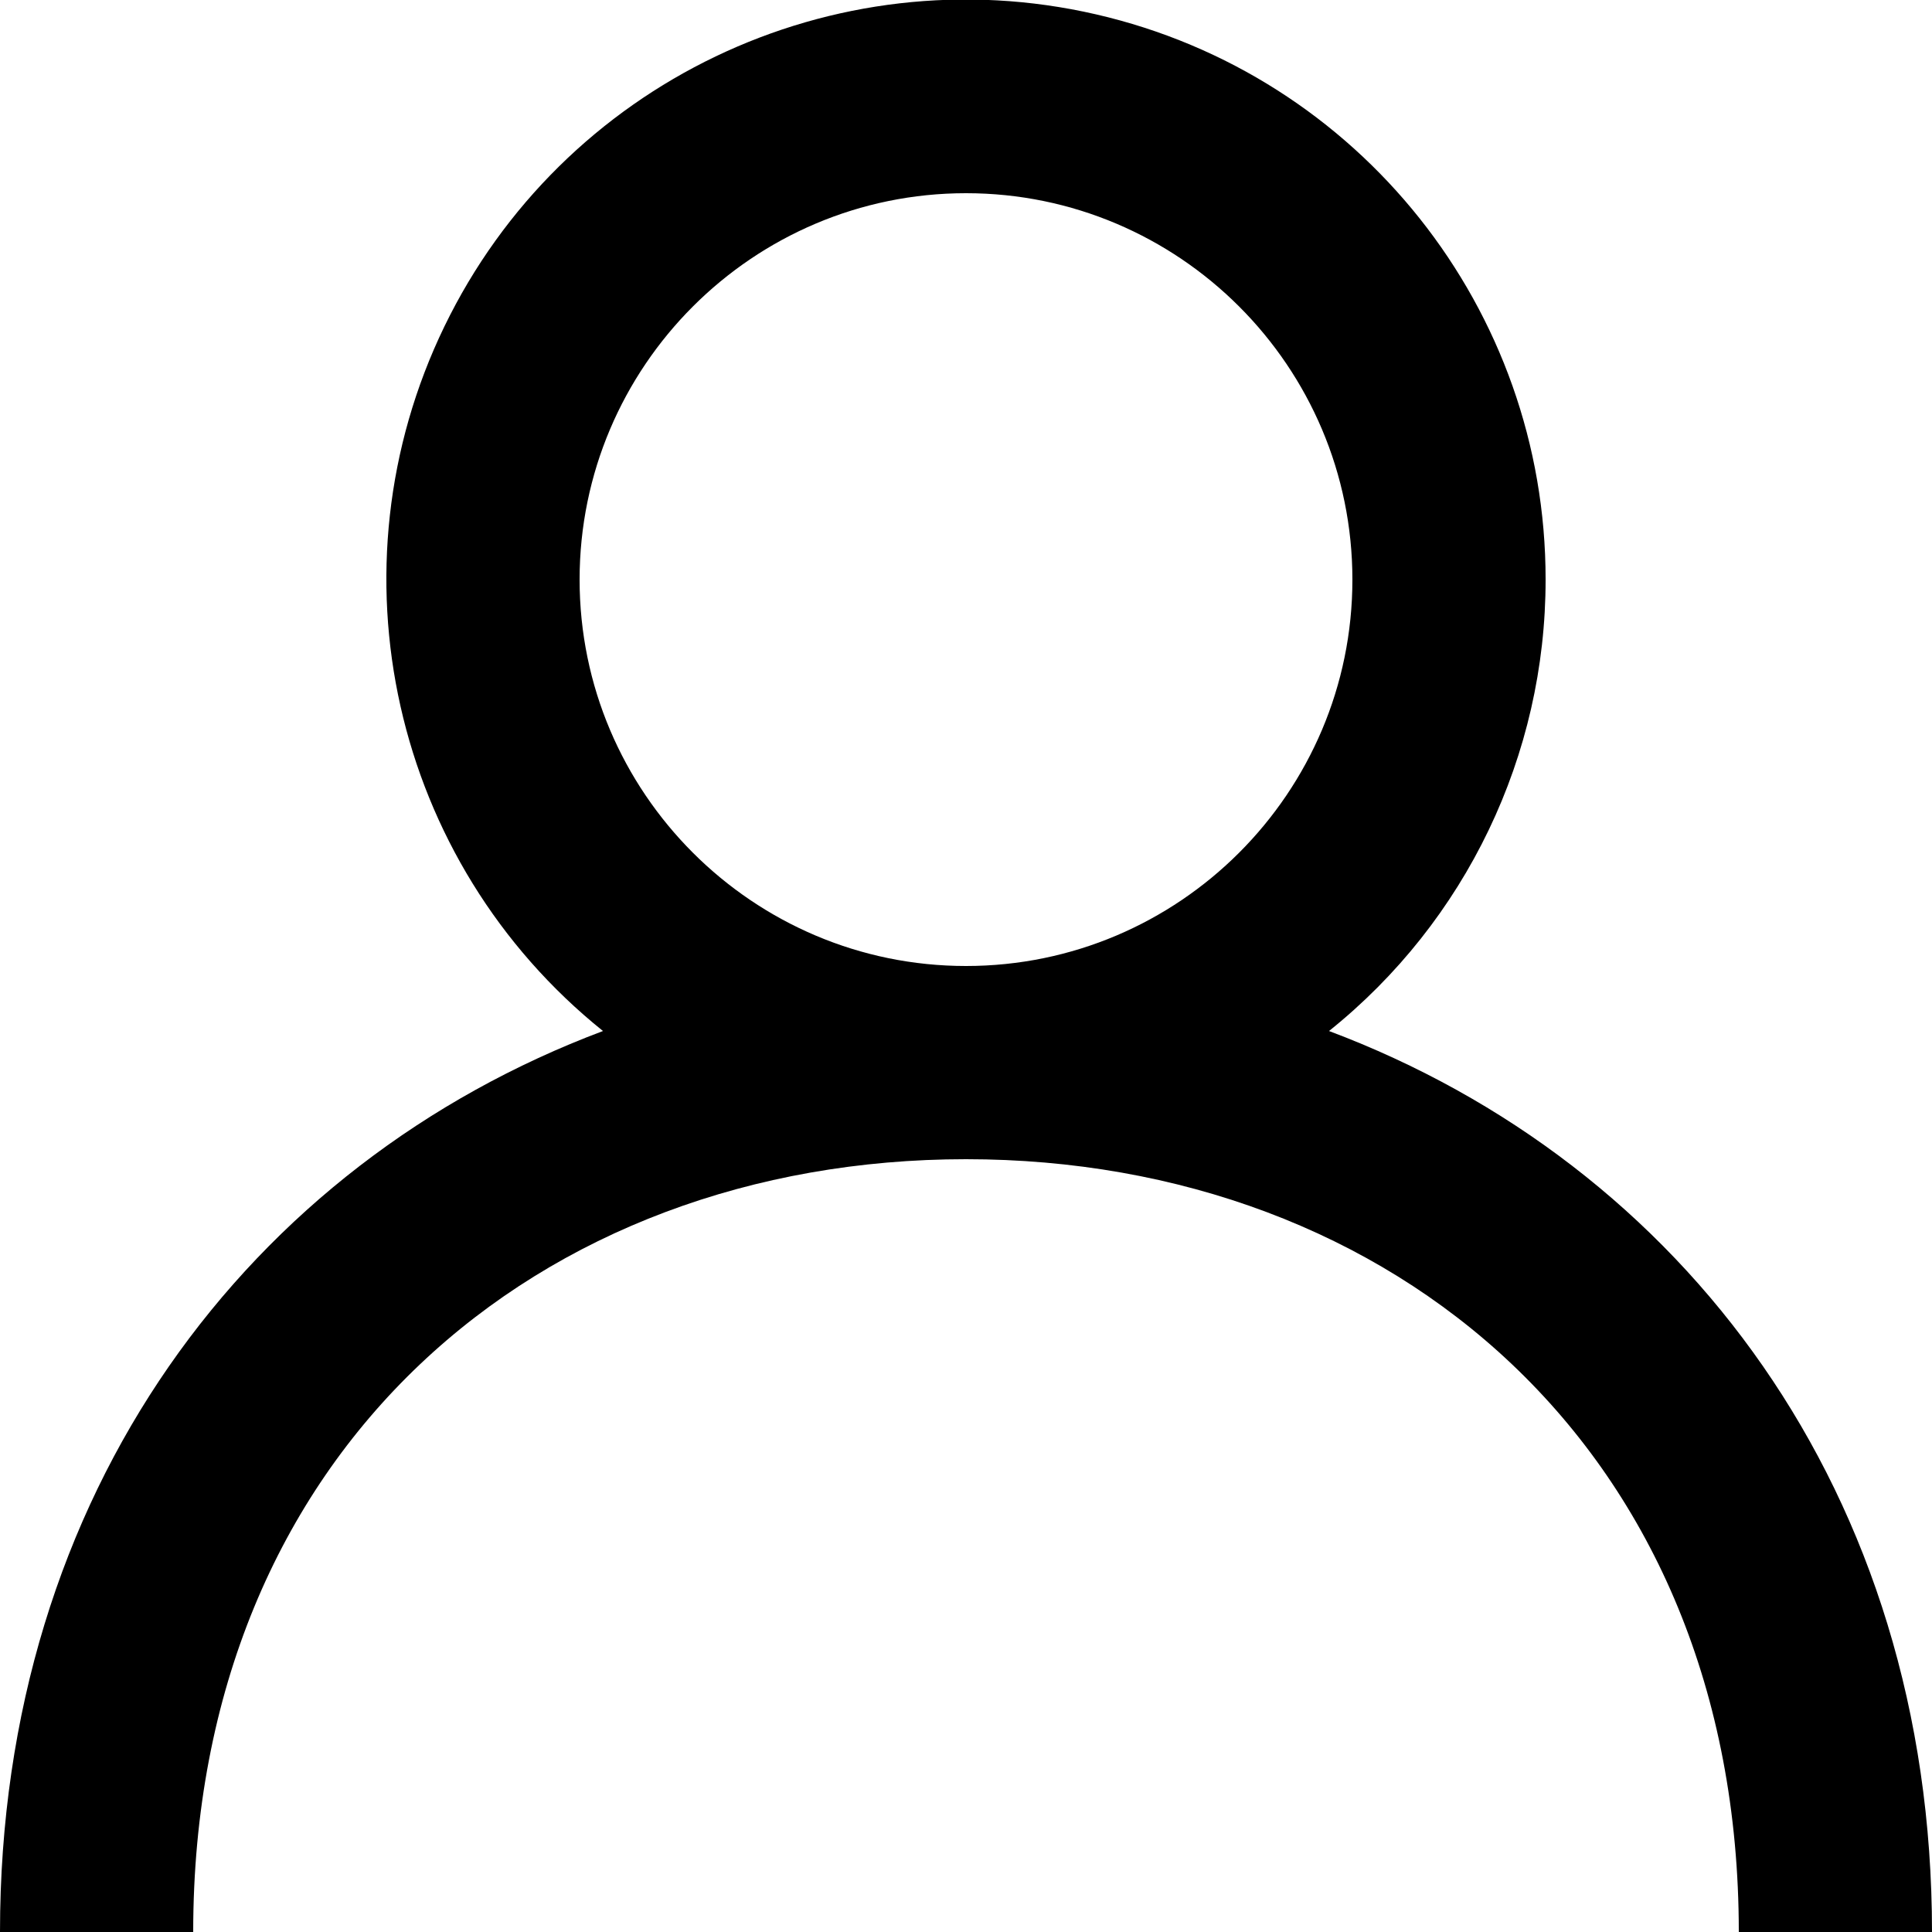
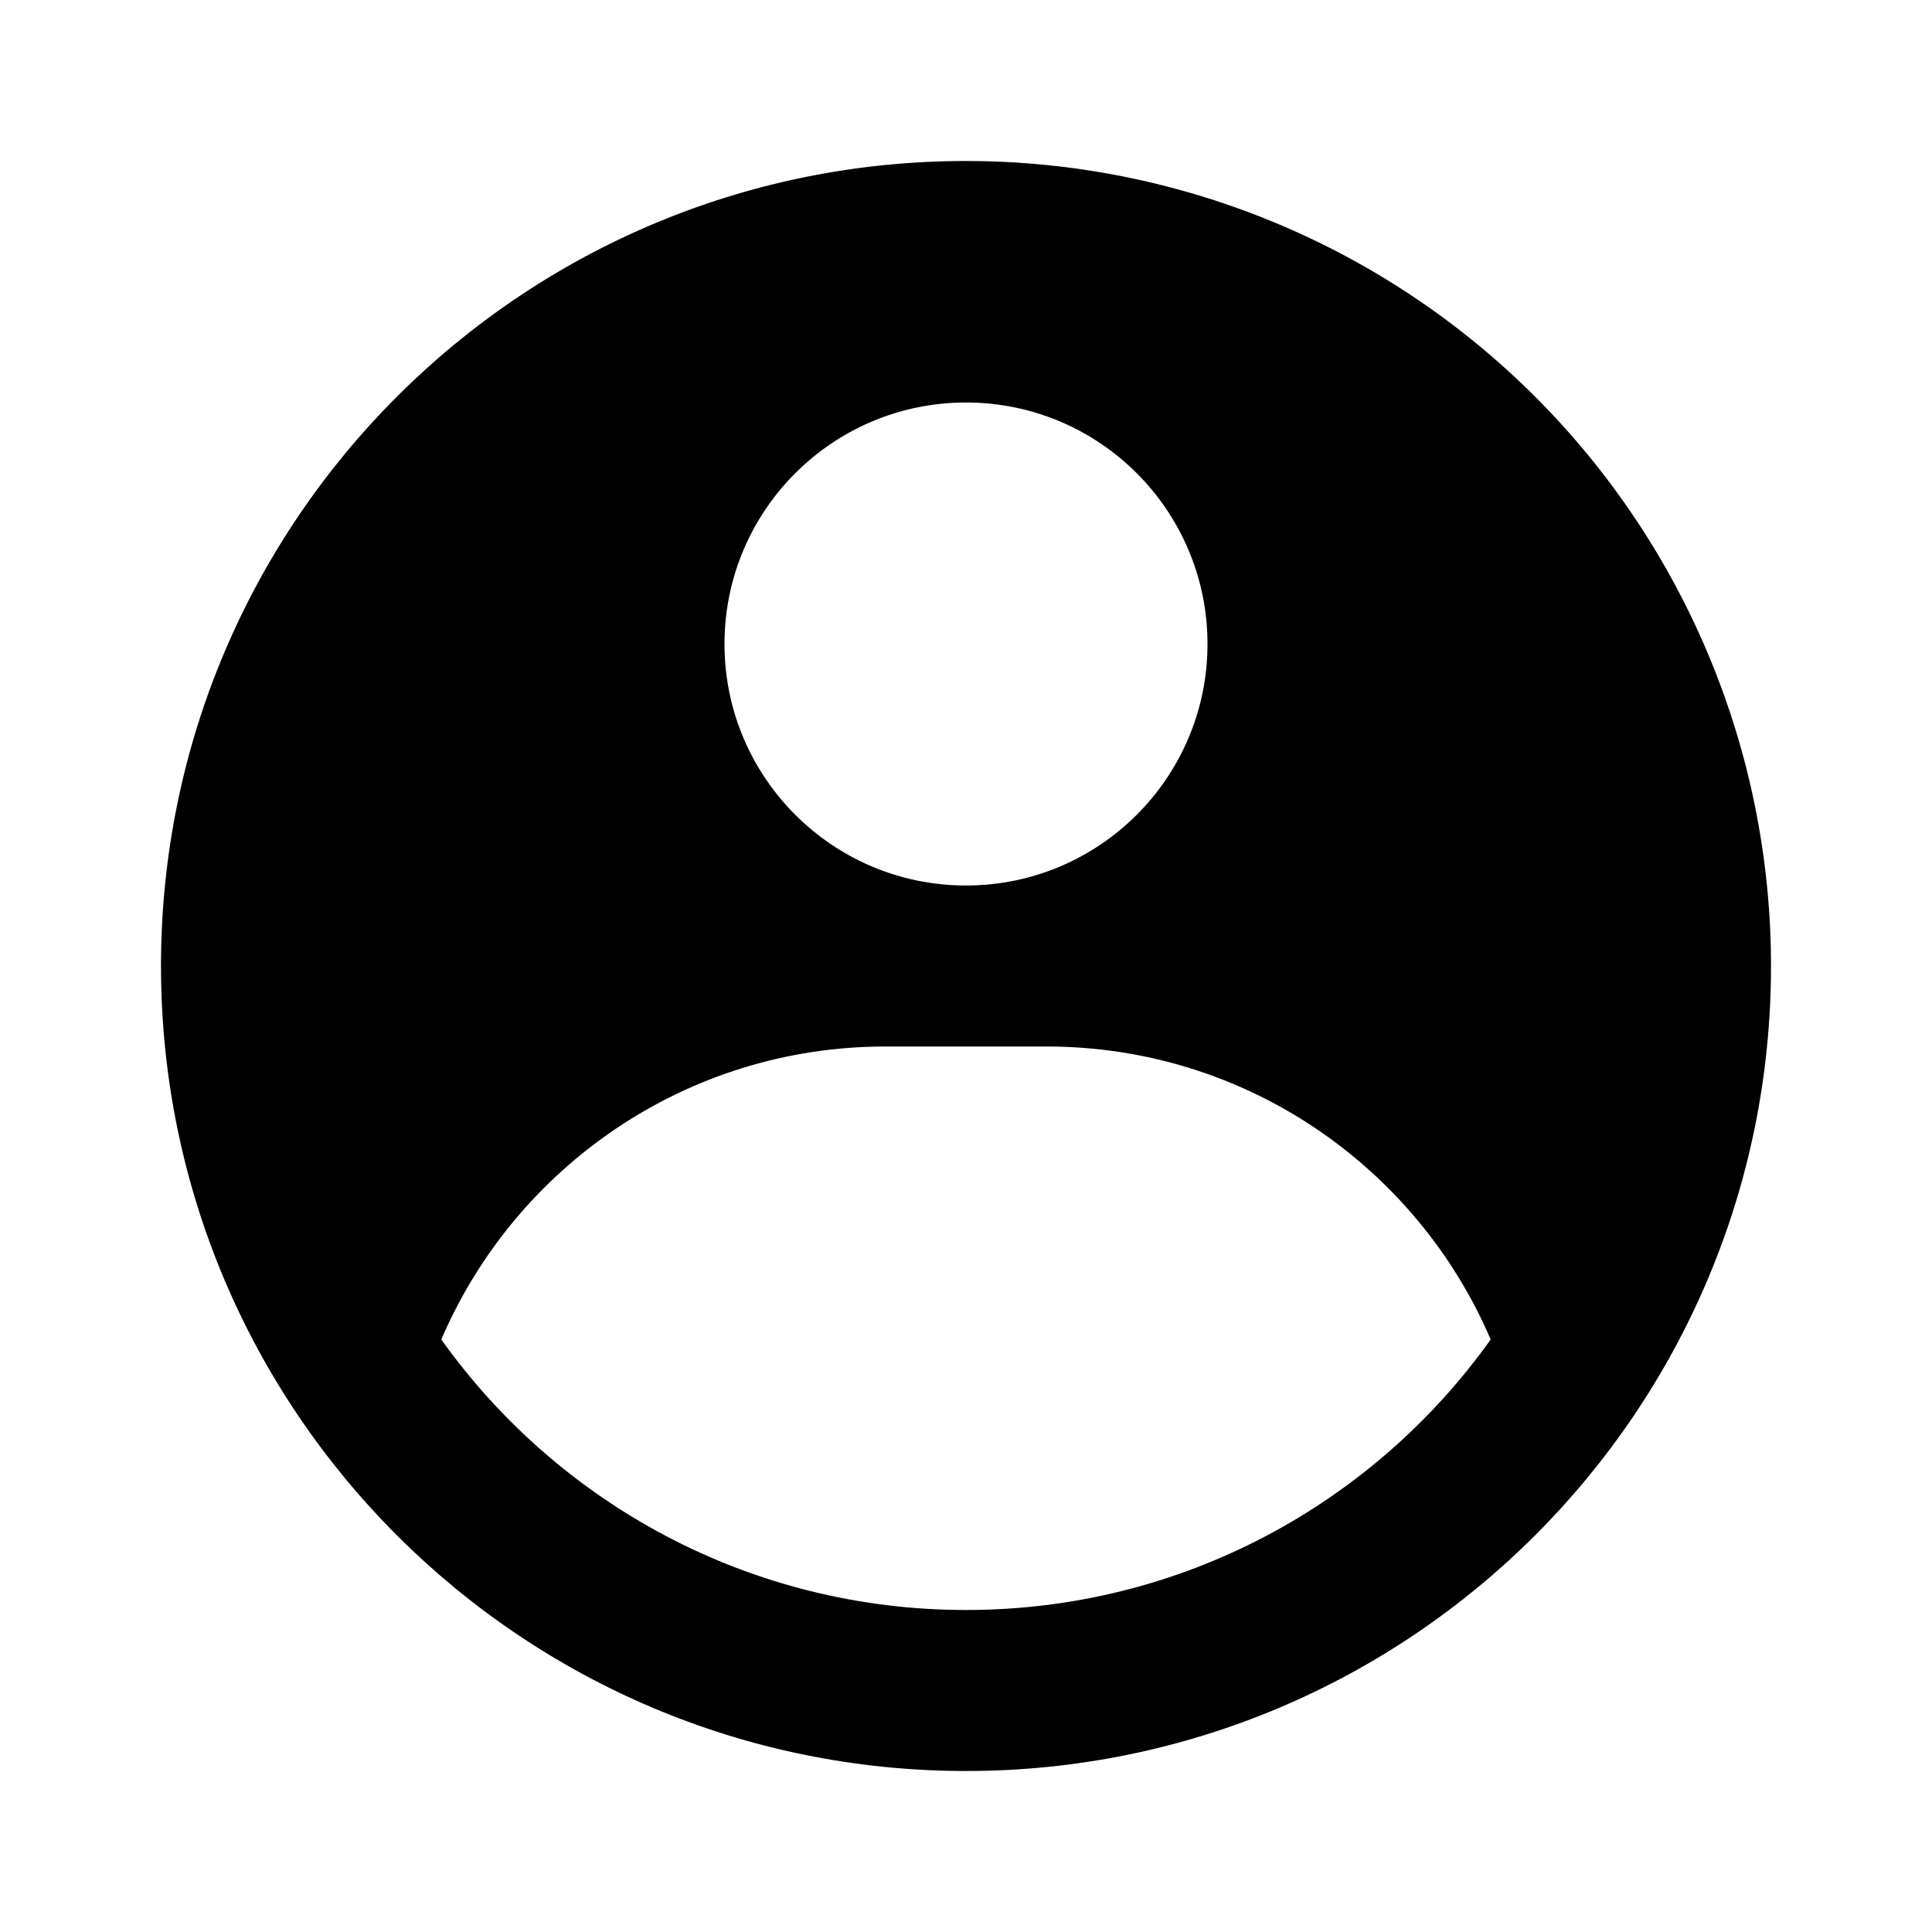
- <svg xmlns="http://www.w3.org/2000/svg" width="32" height="32" viewBox="0 0 20 20">
-   <path fill="#000" fill-rule="evenodd" d="M10 10c-2.206 0-4-1.794-4-4s1.794-4 4-4 4 1.794 4 4-1.794 4-4 4m3.758.673A5.983 5.983 0 0 0 16 6a6 6 0 1 0-9.758 4.673C2.583 12.048 0 15.445 0 20h2c0-5 3.589-8 8-8s8 3 8 8h2c0-4.555-2.583-7.952-6.242-9.327" />
+ <svg xmlns="http://www.w3.org/2000/svg" width="32px" height="32px" viewBox="0 0 512 512" version="1.1">
+   <g id="Page-1" stroke="none" stroke-width="1" fill="none" fill-rule="evenodd">
+     <g id="drop" fill="#000000" transform="translate(42.66667, 42.66667)">
+       <path d="M213.333,3.55271368e-14 C269.913,3.55271368e-14 324.175,22.476 364.183,62.484 C404.191,102.492 426.667,156.754 426.667,213.333 C426.667,331.154 331.154,426.667 213.333,426.667 C95.513,426.667 2.84217094e-14,331.154 2.84217094e-14,213.333 C2.84217094e-14,95.513 95.513,3.55271368e-14 213.333,3.55271368e-14 Z M234.667,234.667 L192,234.667 C139.185,234.667 93.842,266.654 74.285,312.315 C105.229,355.706 155.977,384 213.333,384 C270.69,384 321.437,355.706 352.382,312.312 C332.825,266.654 287.481,234.667 234.667,234.667 L234.667,234.667 Z M213.333,64 C177.987,64 149.333,92.654 149.333,128 C149.333,163.346 177.987,192 213.333,192 C248.68,192 277.333,163.346 277.333,128 C277.333,92.654 248.68,64 213.333,64 Z" id="Combined-Shape">
+ 
+ </path>
+     </g>
+   </g>
</svg>
